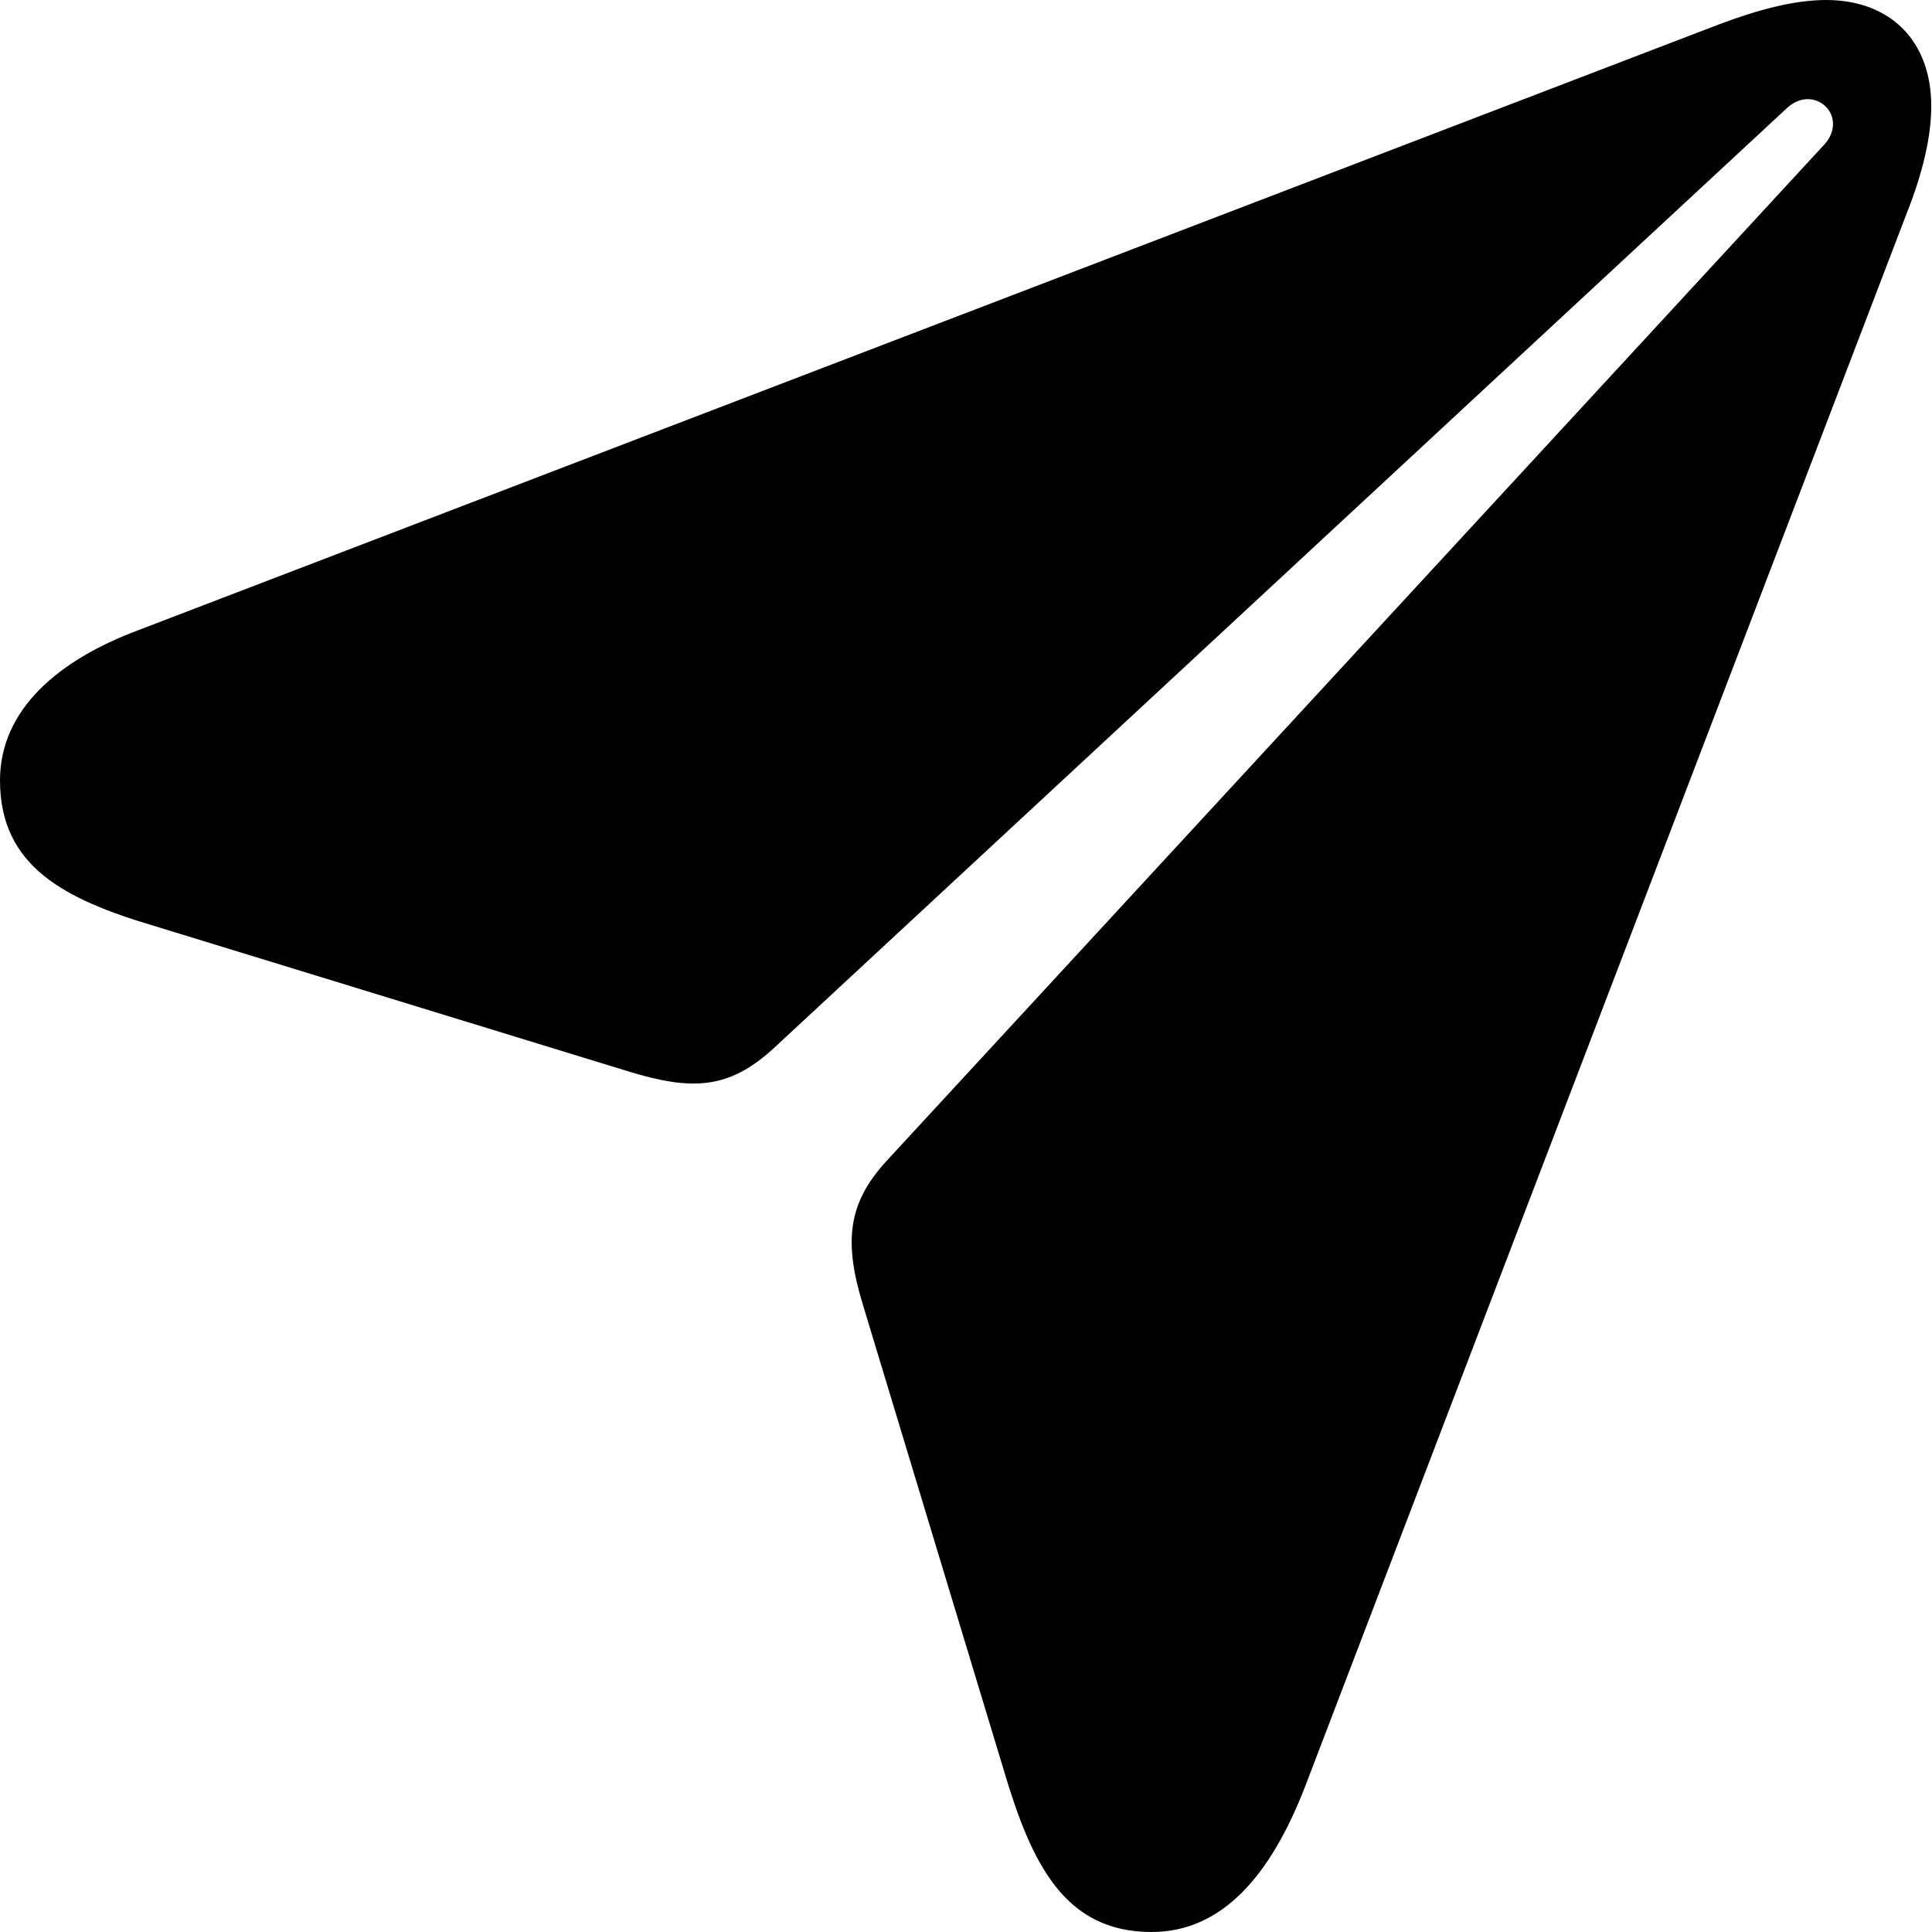
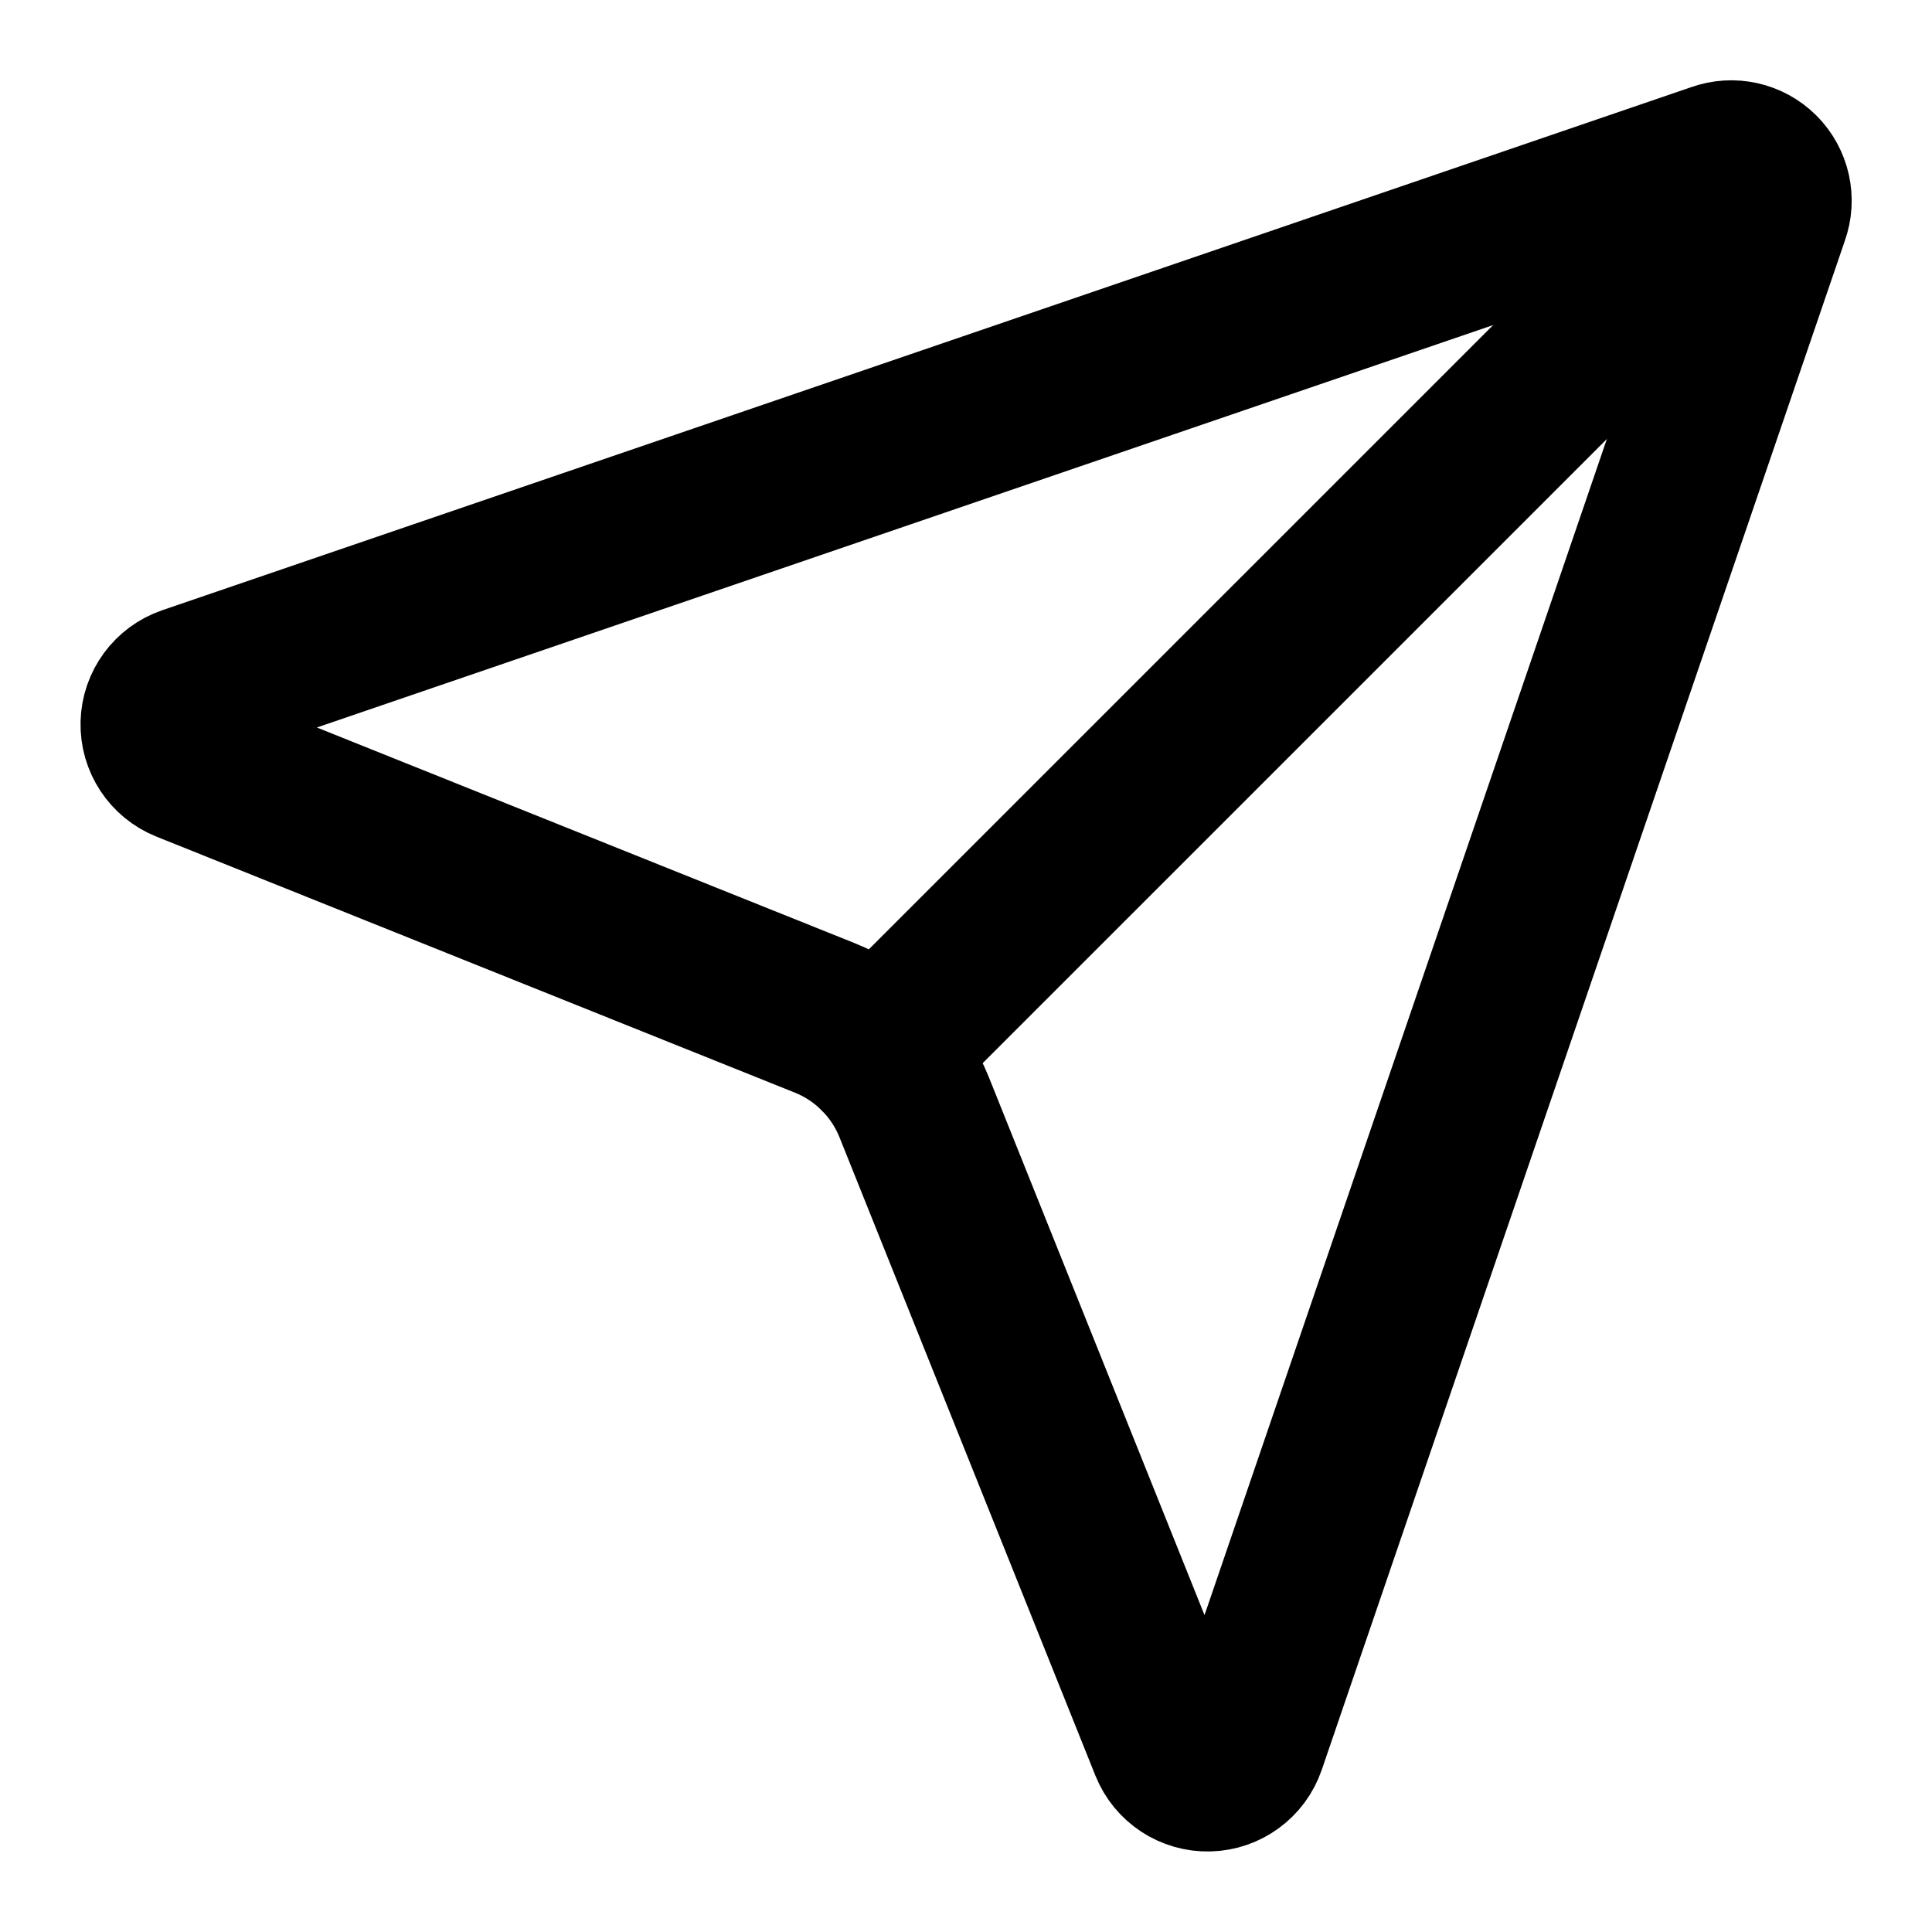
- <svg xmlns="http://www.w3.org/2000/svg" viewBox="0 0 20.666 20.674" role="img" aria-label="paperplane.fill">
-   <path fill="currentColor" fill-rule="nonzero" d="M12.323 20.674 C13.079 20.674 13.598 20.067 13.965 19.119 L20.402 2.286 C20.575 1.852 20.666 1.463 20.666 1.135 C20.666 0.438 20.228 0 19.54 0 C19.209 0 18.82 0.1 18.389 0.263 L1.479 6.744 C0.635 7.059 0 7.587 0 8.351 C0 9.276 0.698 9.626 1.656 9.91 L6.718 11.463 C7.396 11.671 7.792 11.662 8.274 11.222 L19.13 1.149 C19.269 1.026 19.433 1.042 19.531 1.135 C19.639 1.235 19.648 1.407 19.525 1.543 L9.485 12.425 C9.072 12.876 9.025 13.287 9.238 13.976 L10.743 18.948 C11.037 19.938 11.388 20.674 12.323 20.674 Z" />
+ <svg xmlns="http://www.w3.org/2000/svg" class="lucide lucide-send" width="24" height="24" viewBox="0 0 24 24" fill="none" stroke="currentColor" stroke-width="2" stroke-linecap="round" stroke-linejoin="round">
+   <path d="M14.536 21.686a.5.5 0 0 0 .937-.024l6.5-19a.496.496 0 0 0-.635-.635l-19 6.5a.5.5 0 0 0-.024.937l7.93 3.18a2 2 0 0 1 1.112 1.11z" />
+   <path d="m21.854 2.147-10.94 10.939" />
</svg>
